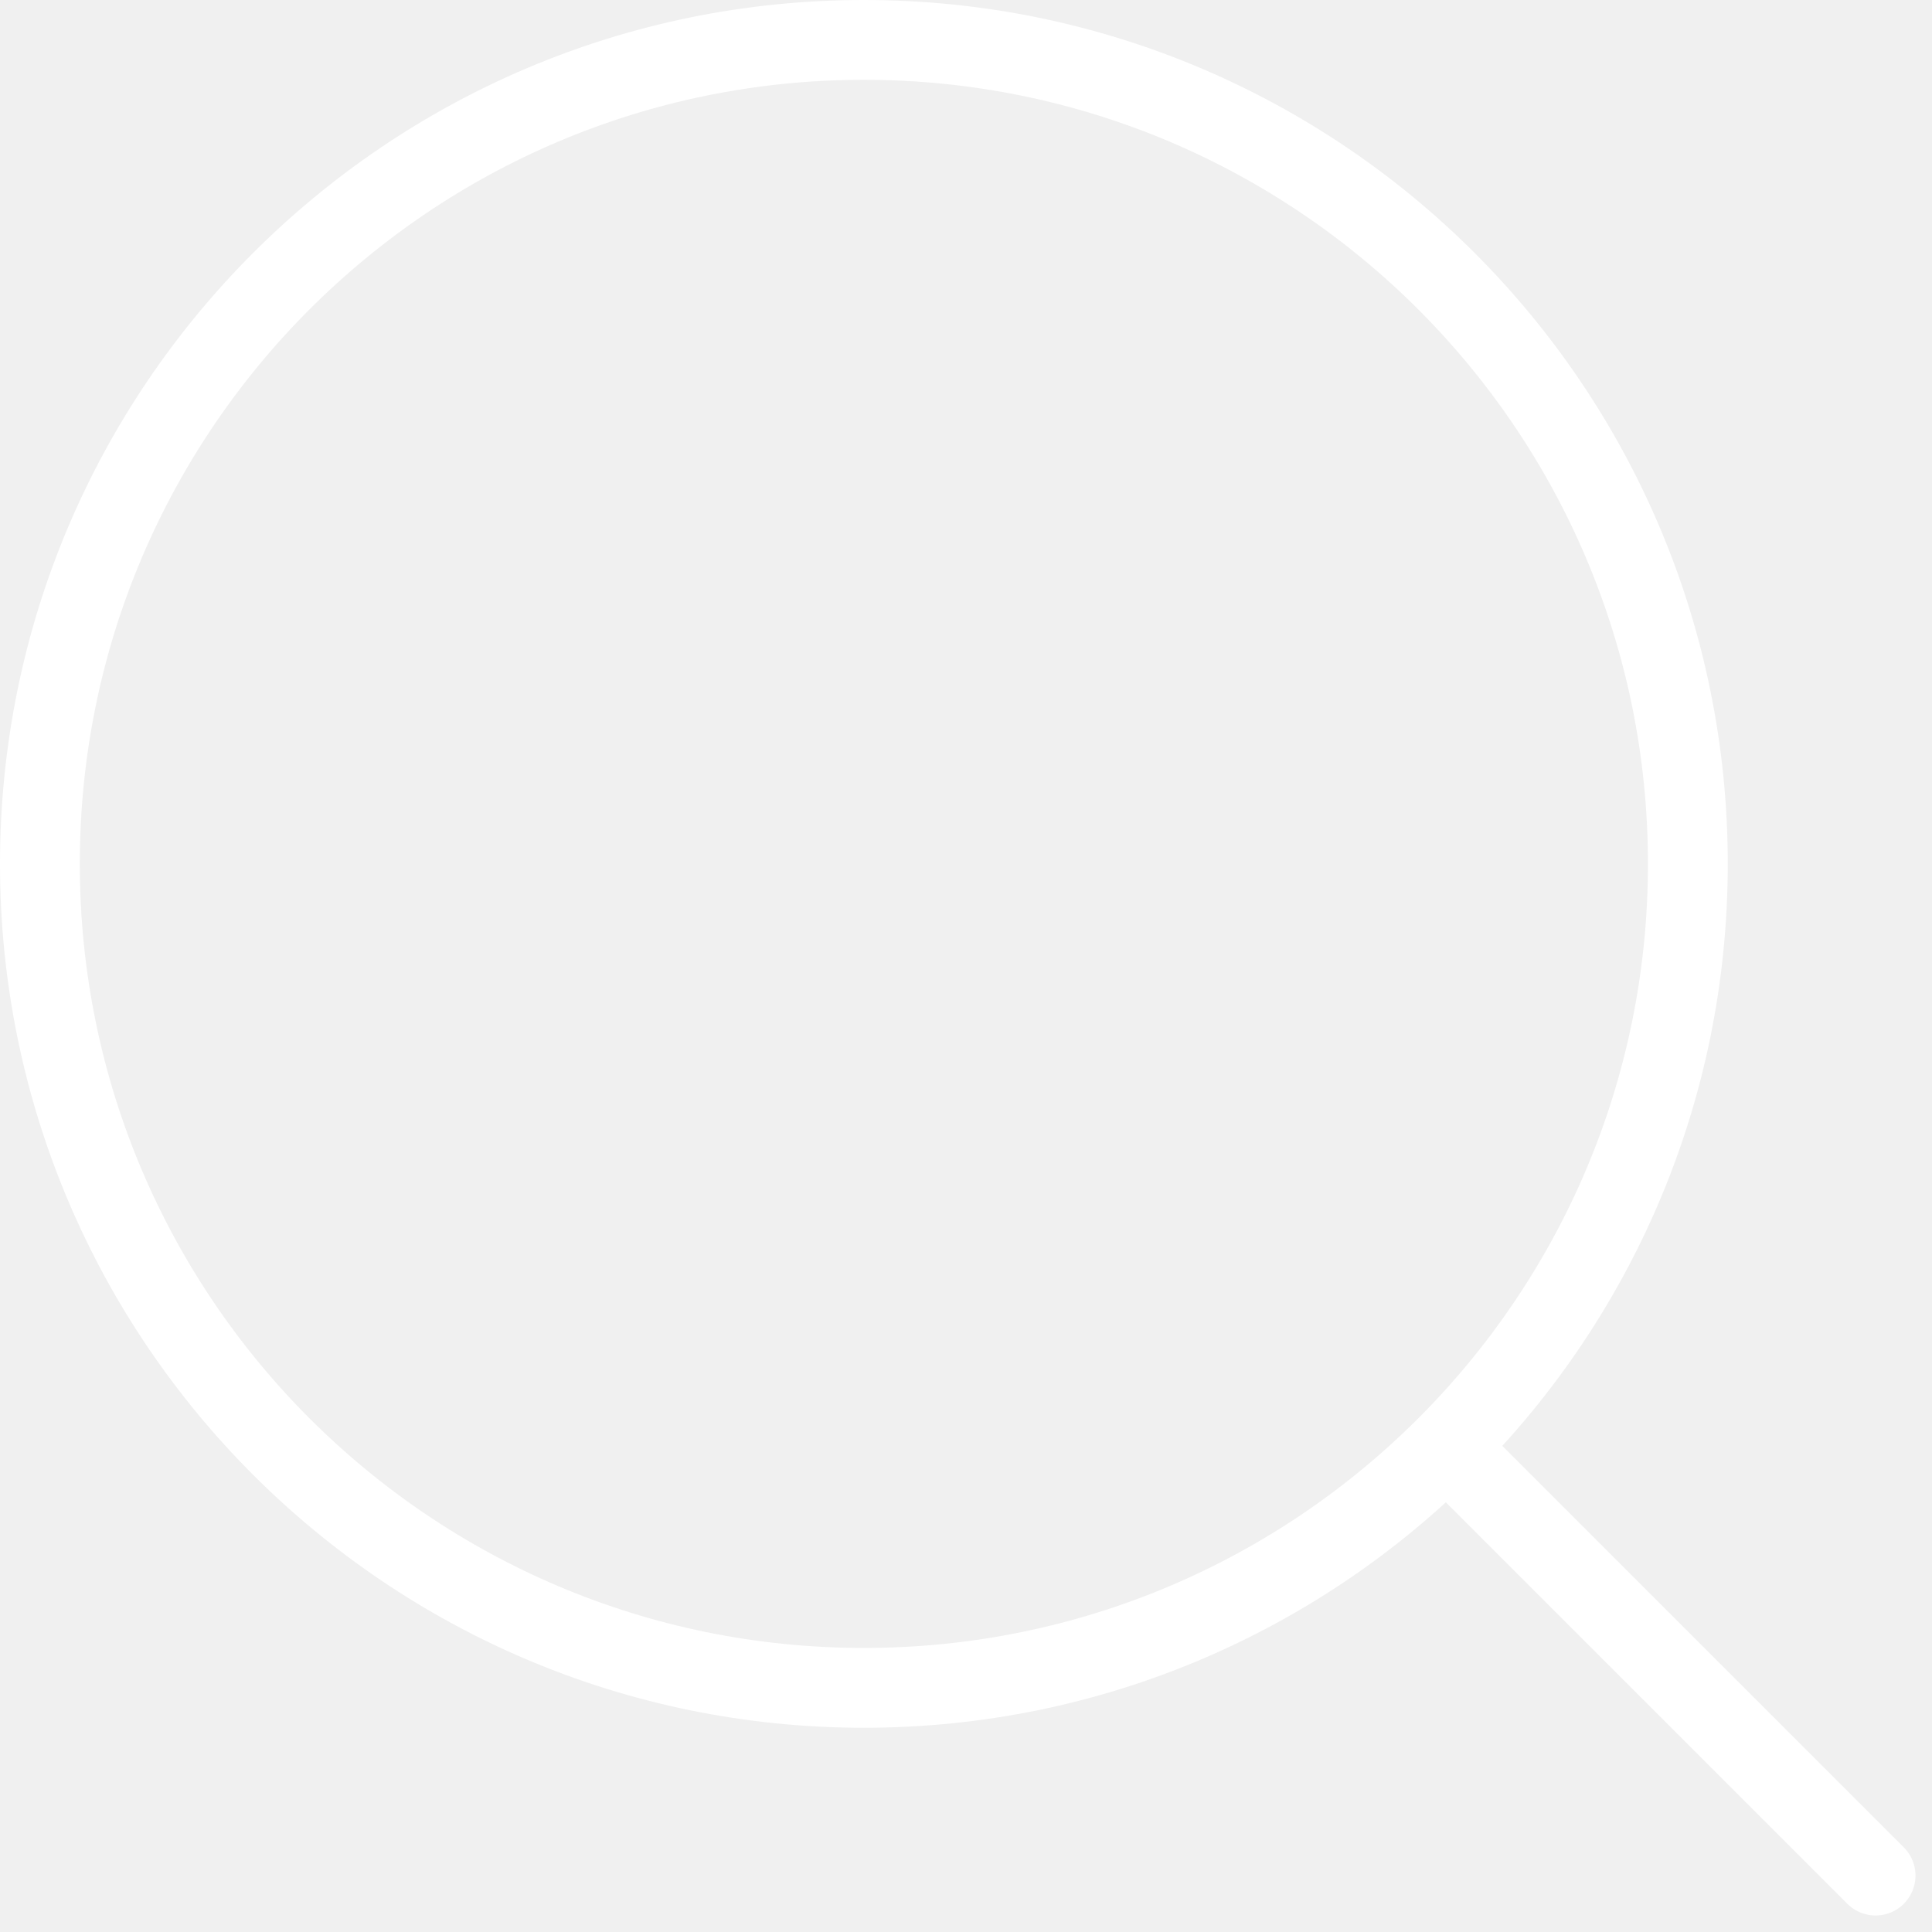
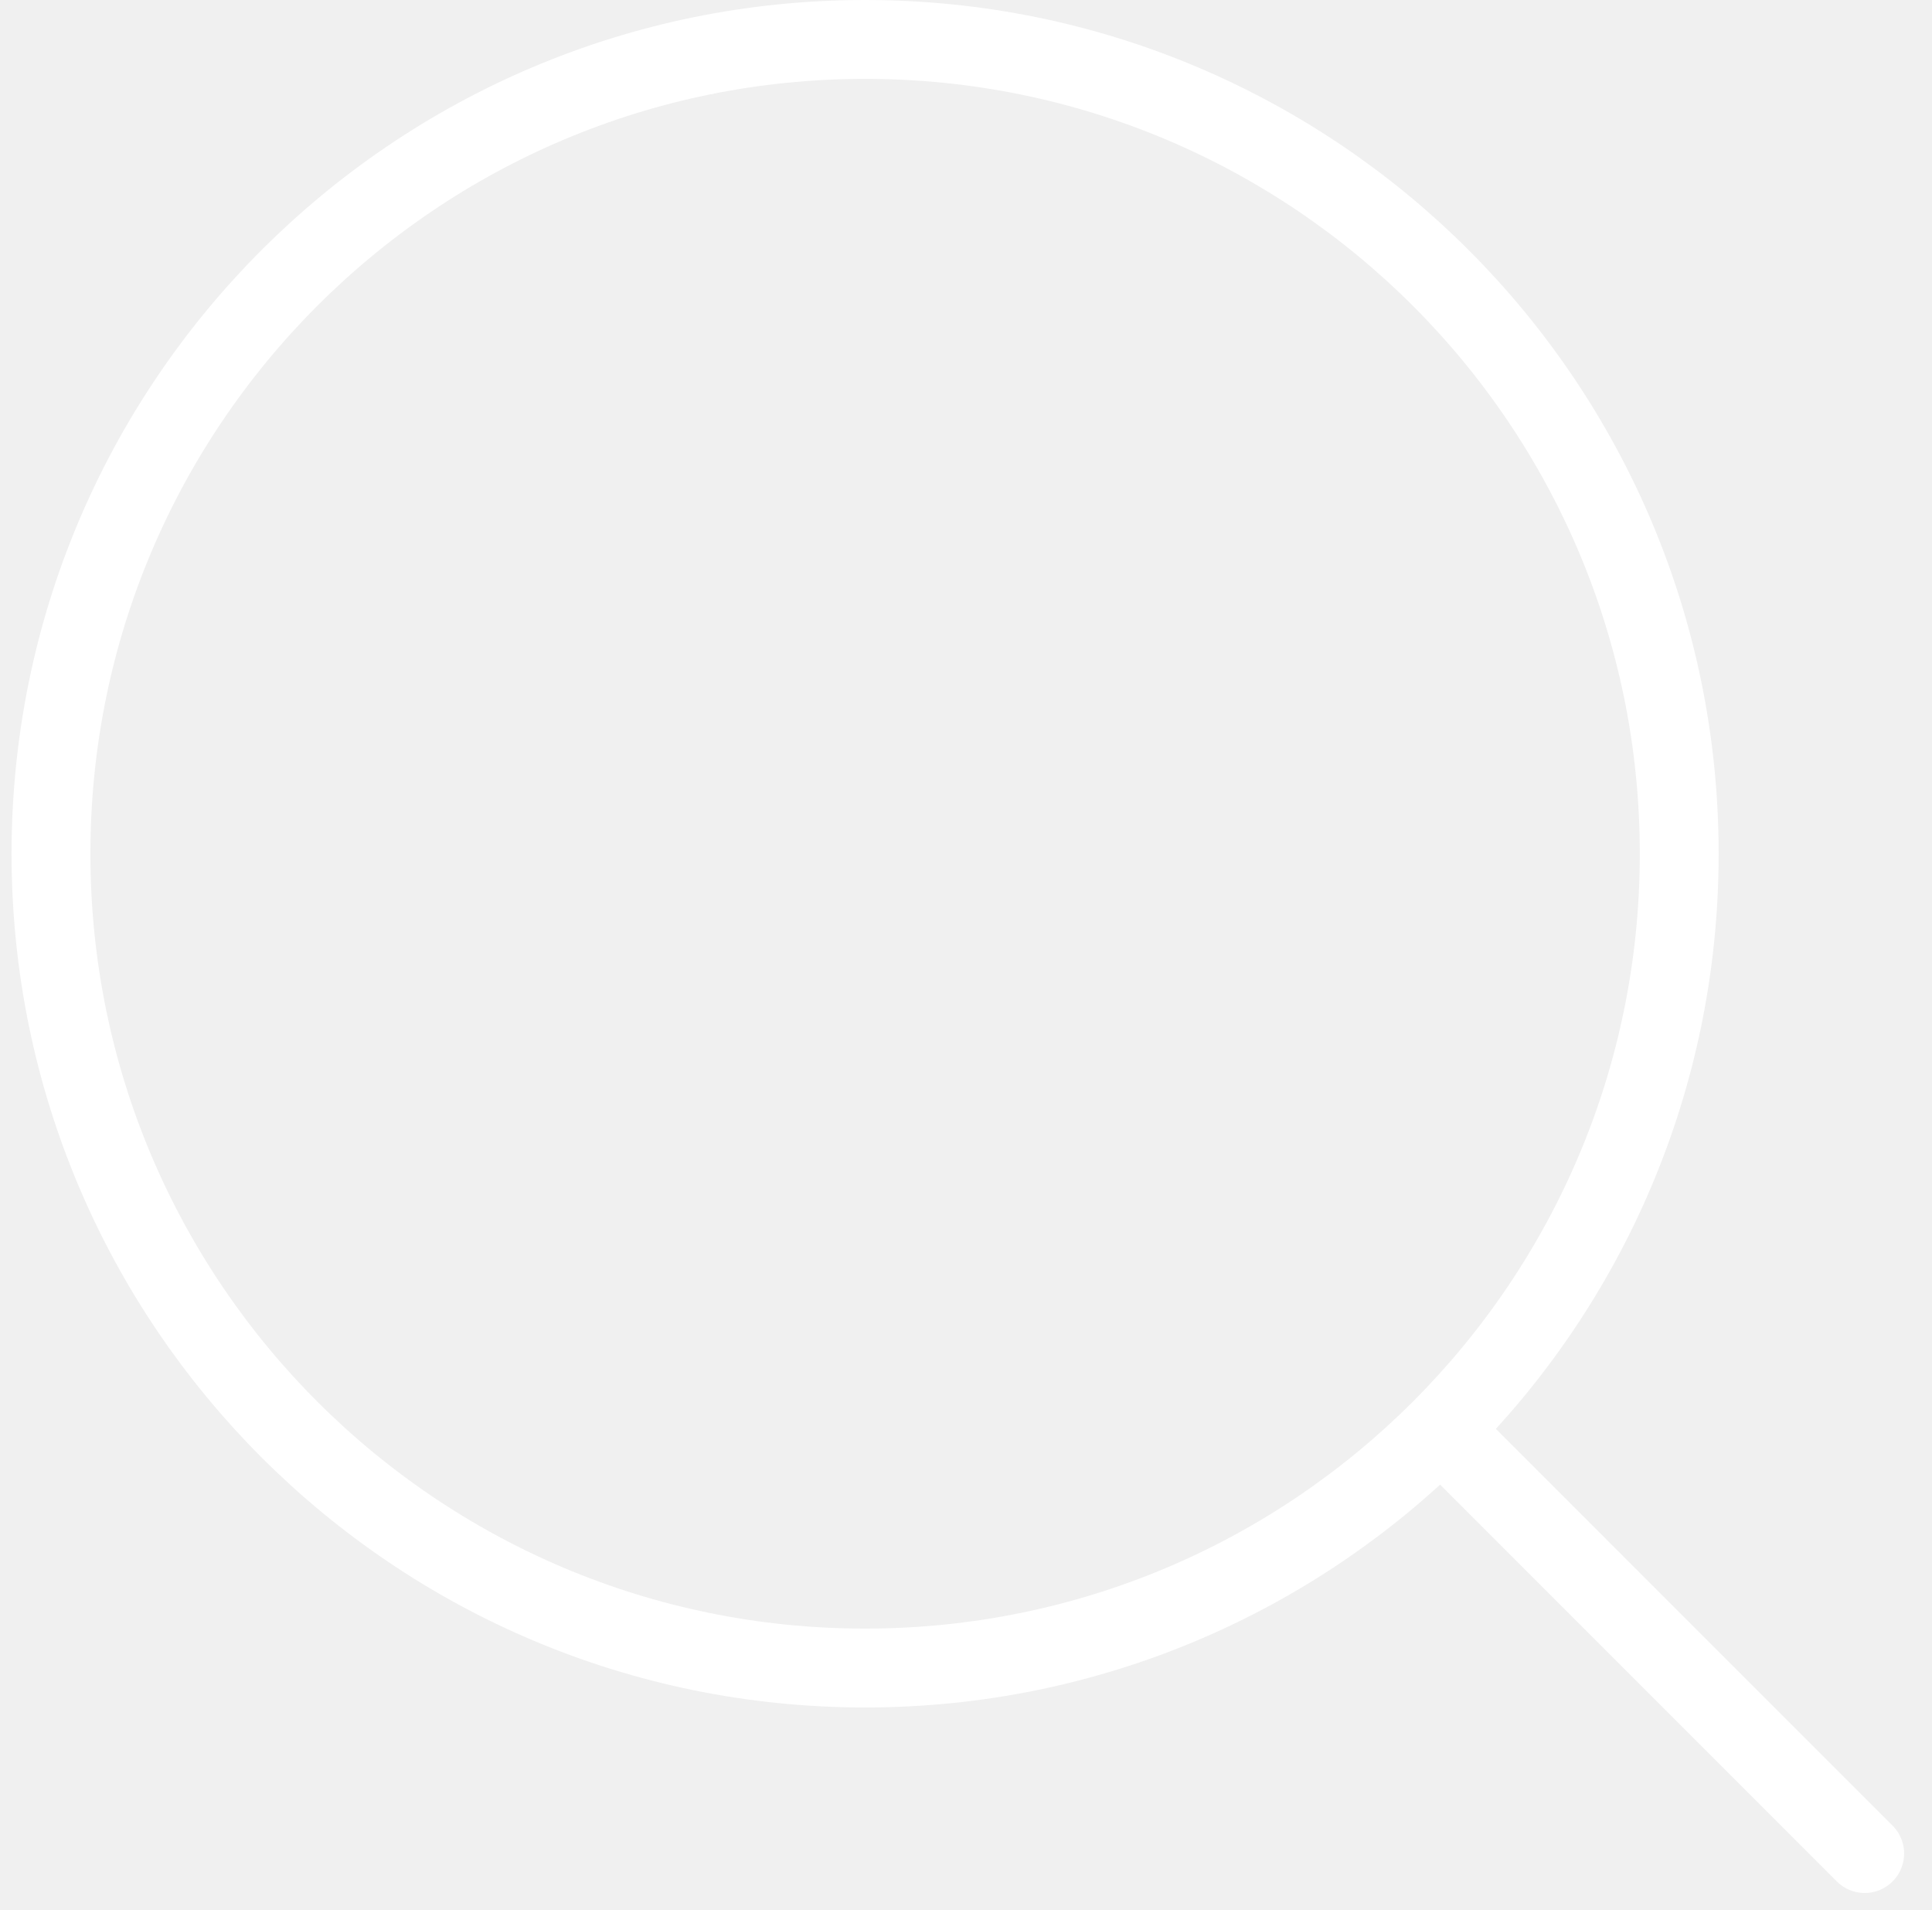
- <svg xmlns="http://www.w3.org/2000/svg" width="24.207" height="24.207" viewBox="0 0 24.207 24.207">
+ <svg xmlns="http://www.w3.org/2000/svg" width="24.5" height="24.207" viewBox="0 0 24.207 24.207">
  <g id="Icon_feather-search" data-name="Icon feather-search" transform="translate(-4 -4)">
    <path id="Pfad_23" data-name="Pfad 23" d="M25.148,14.824A10.324,10.324,0,1,1,14.824,4.5,10.324,10.324,0,0,1,25.148,14.824Z" transform="translate(0 0)" fill="none" stroke="#fff" stroke-linecap="round" stroke-linejoin="round" stroke-width="1" />
    <path id="Pfad_24" data-name="Pfad 24" d="M30.09,30.09l-5.115-5.115" transform="translate(-2.59 -2.59)" fill="none" stroke="#fff" stroke-linecap="round" stroke-linejoin="round" stroke-width="1" />
  </g>
</svg>
